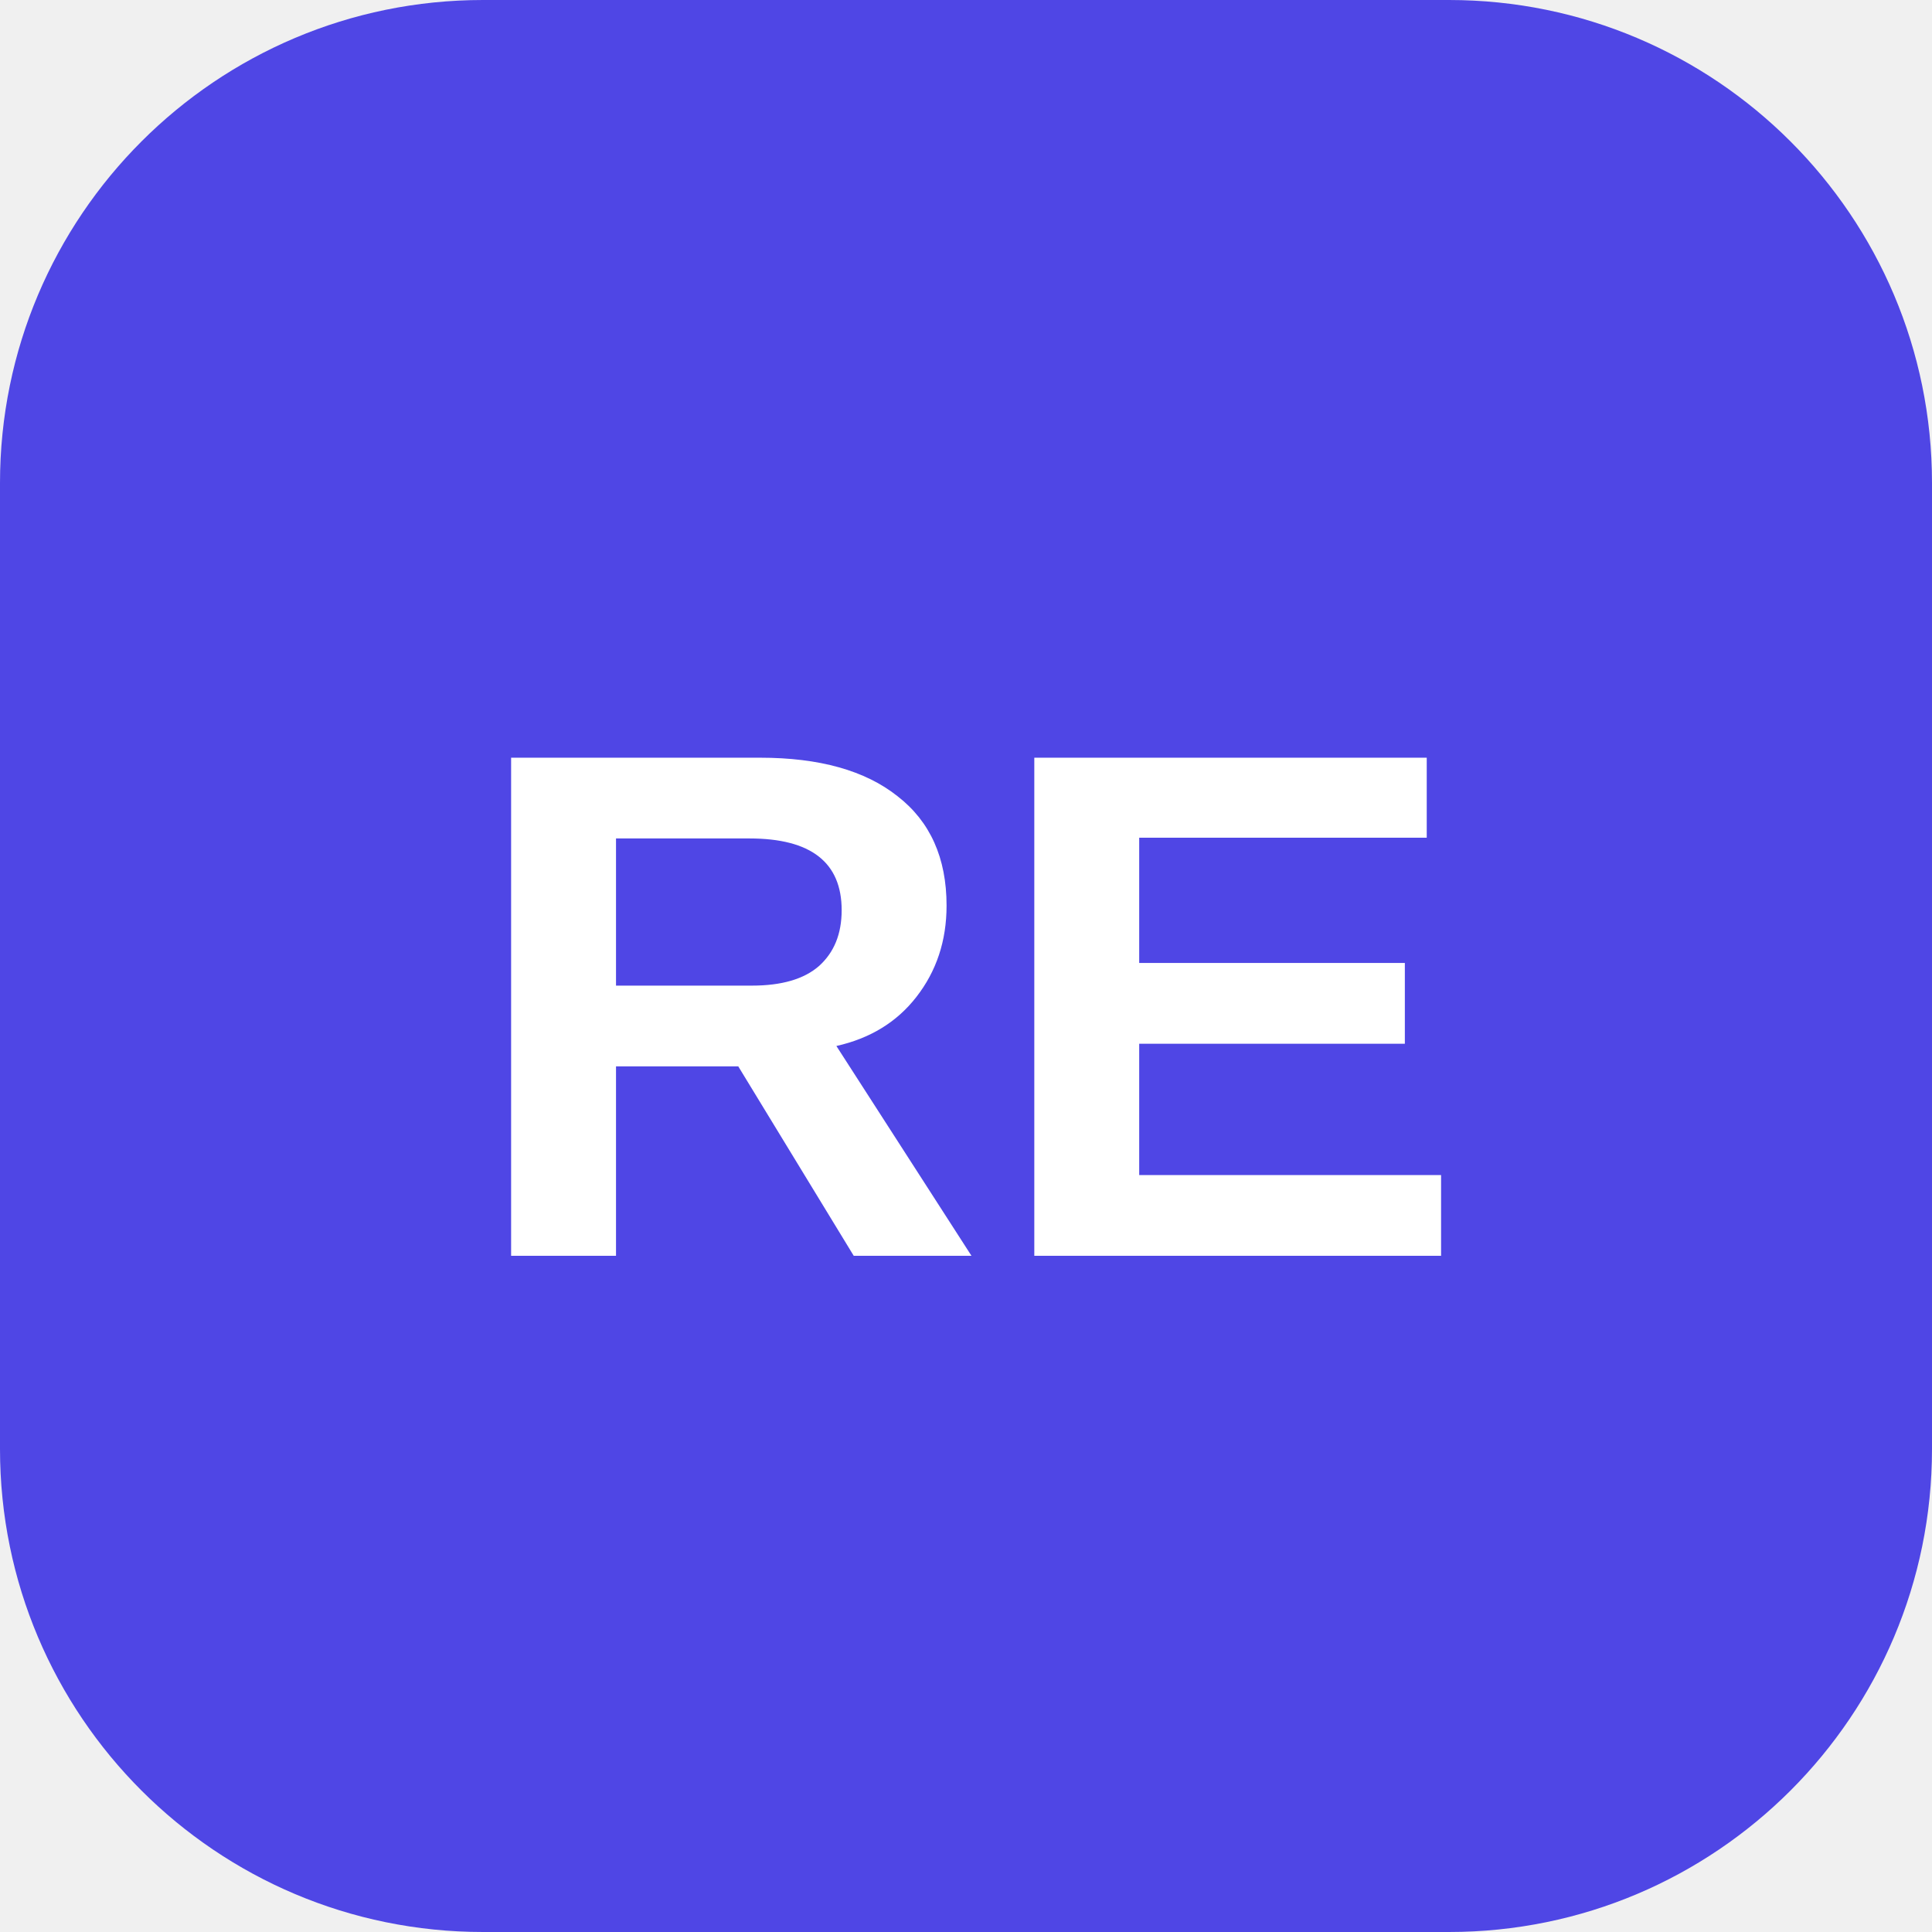
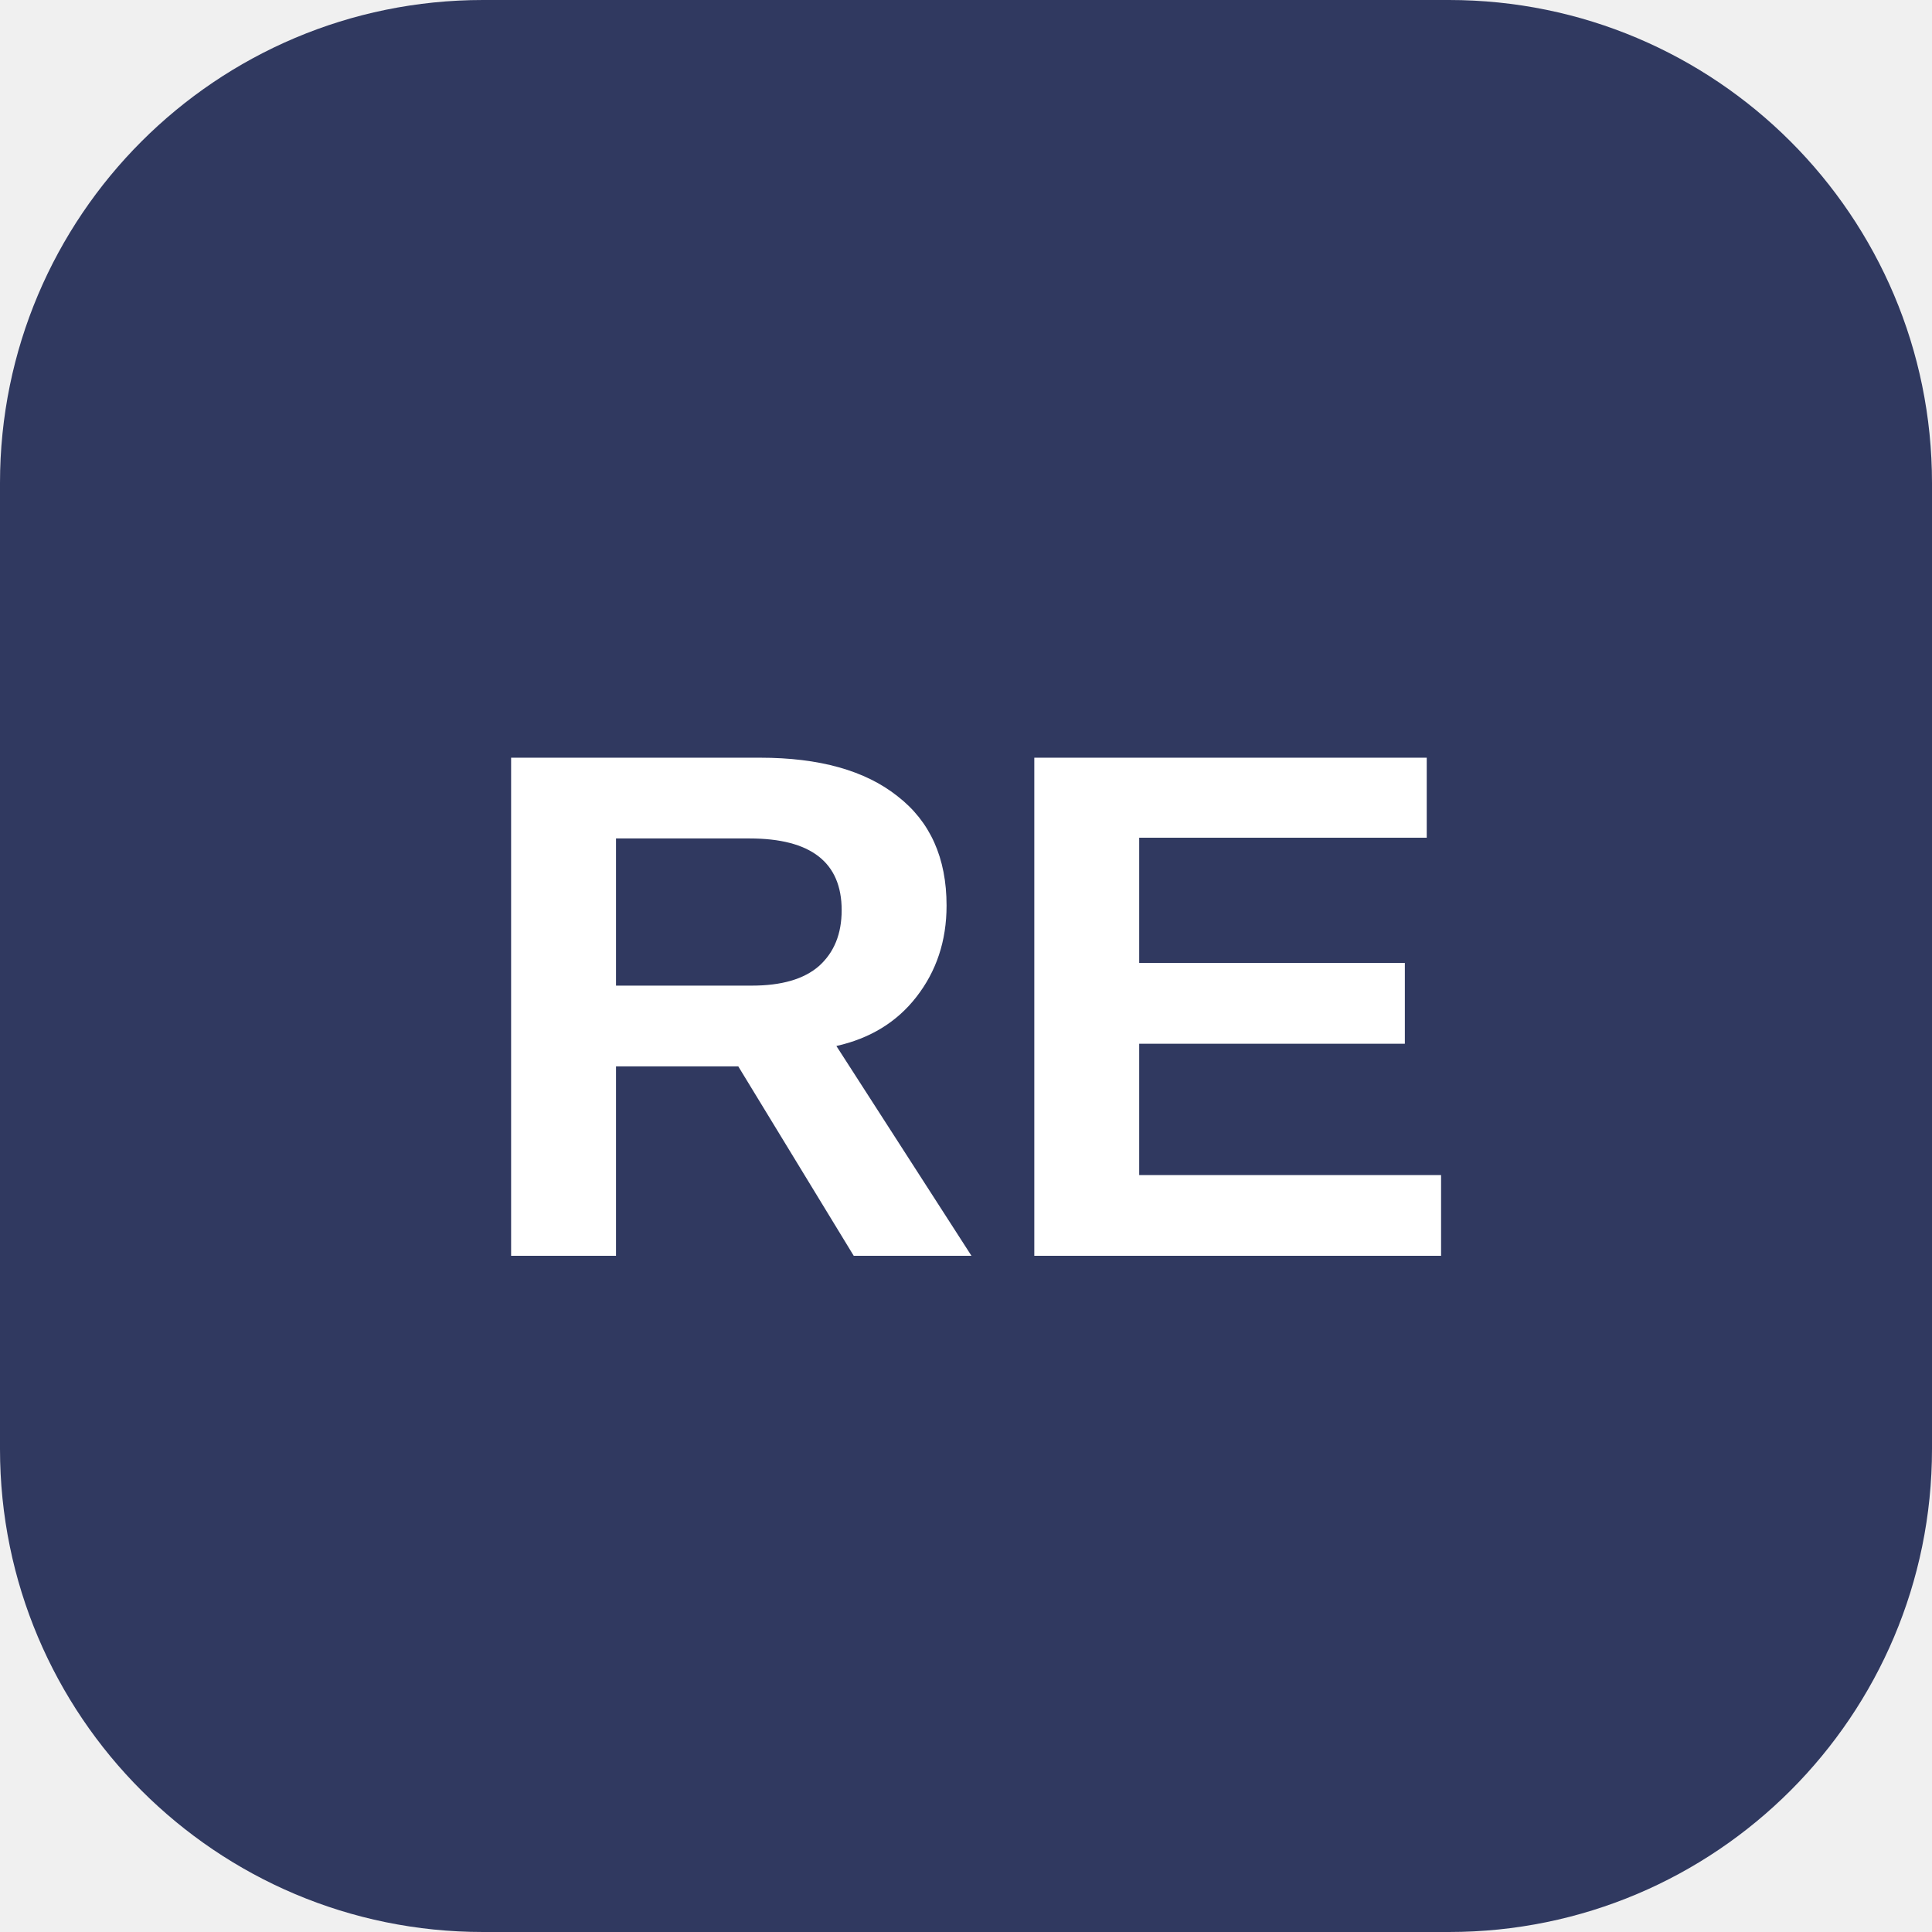
<svg xmlns="http://www.w3.org/2000/svg" viewBox="0 0 40 40">
-   <rect width="40" height="40" rx="10" fill="#4F46E5" />
+   <rect width="40" height="40" rx="10" fill="#303960" />
  <text x="20" y="26" text-anchor="middle" font-family="Arial, sans-serif" font-size="15" font-weight="700" fill="#FFFFFF">RE</text>
</svg>
